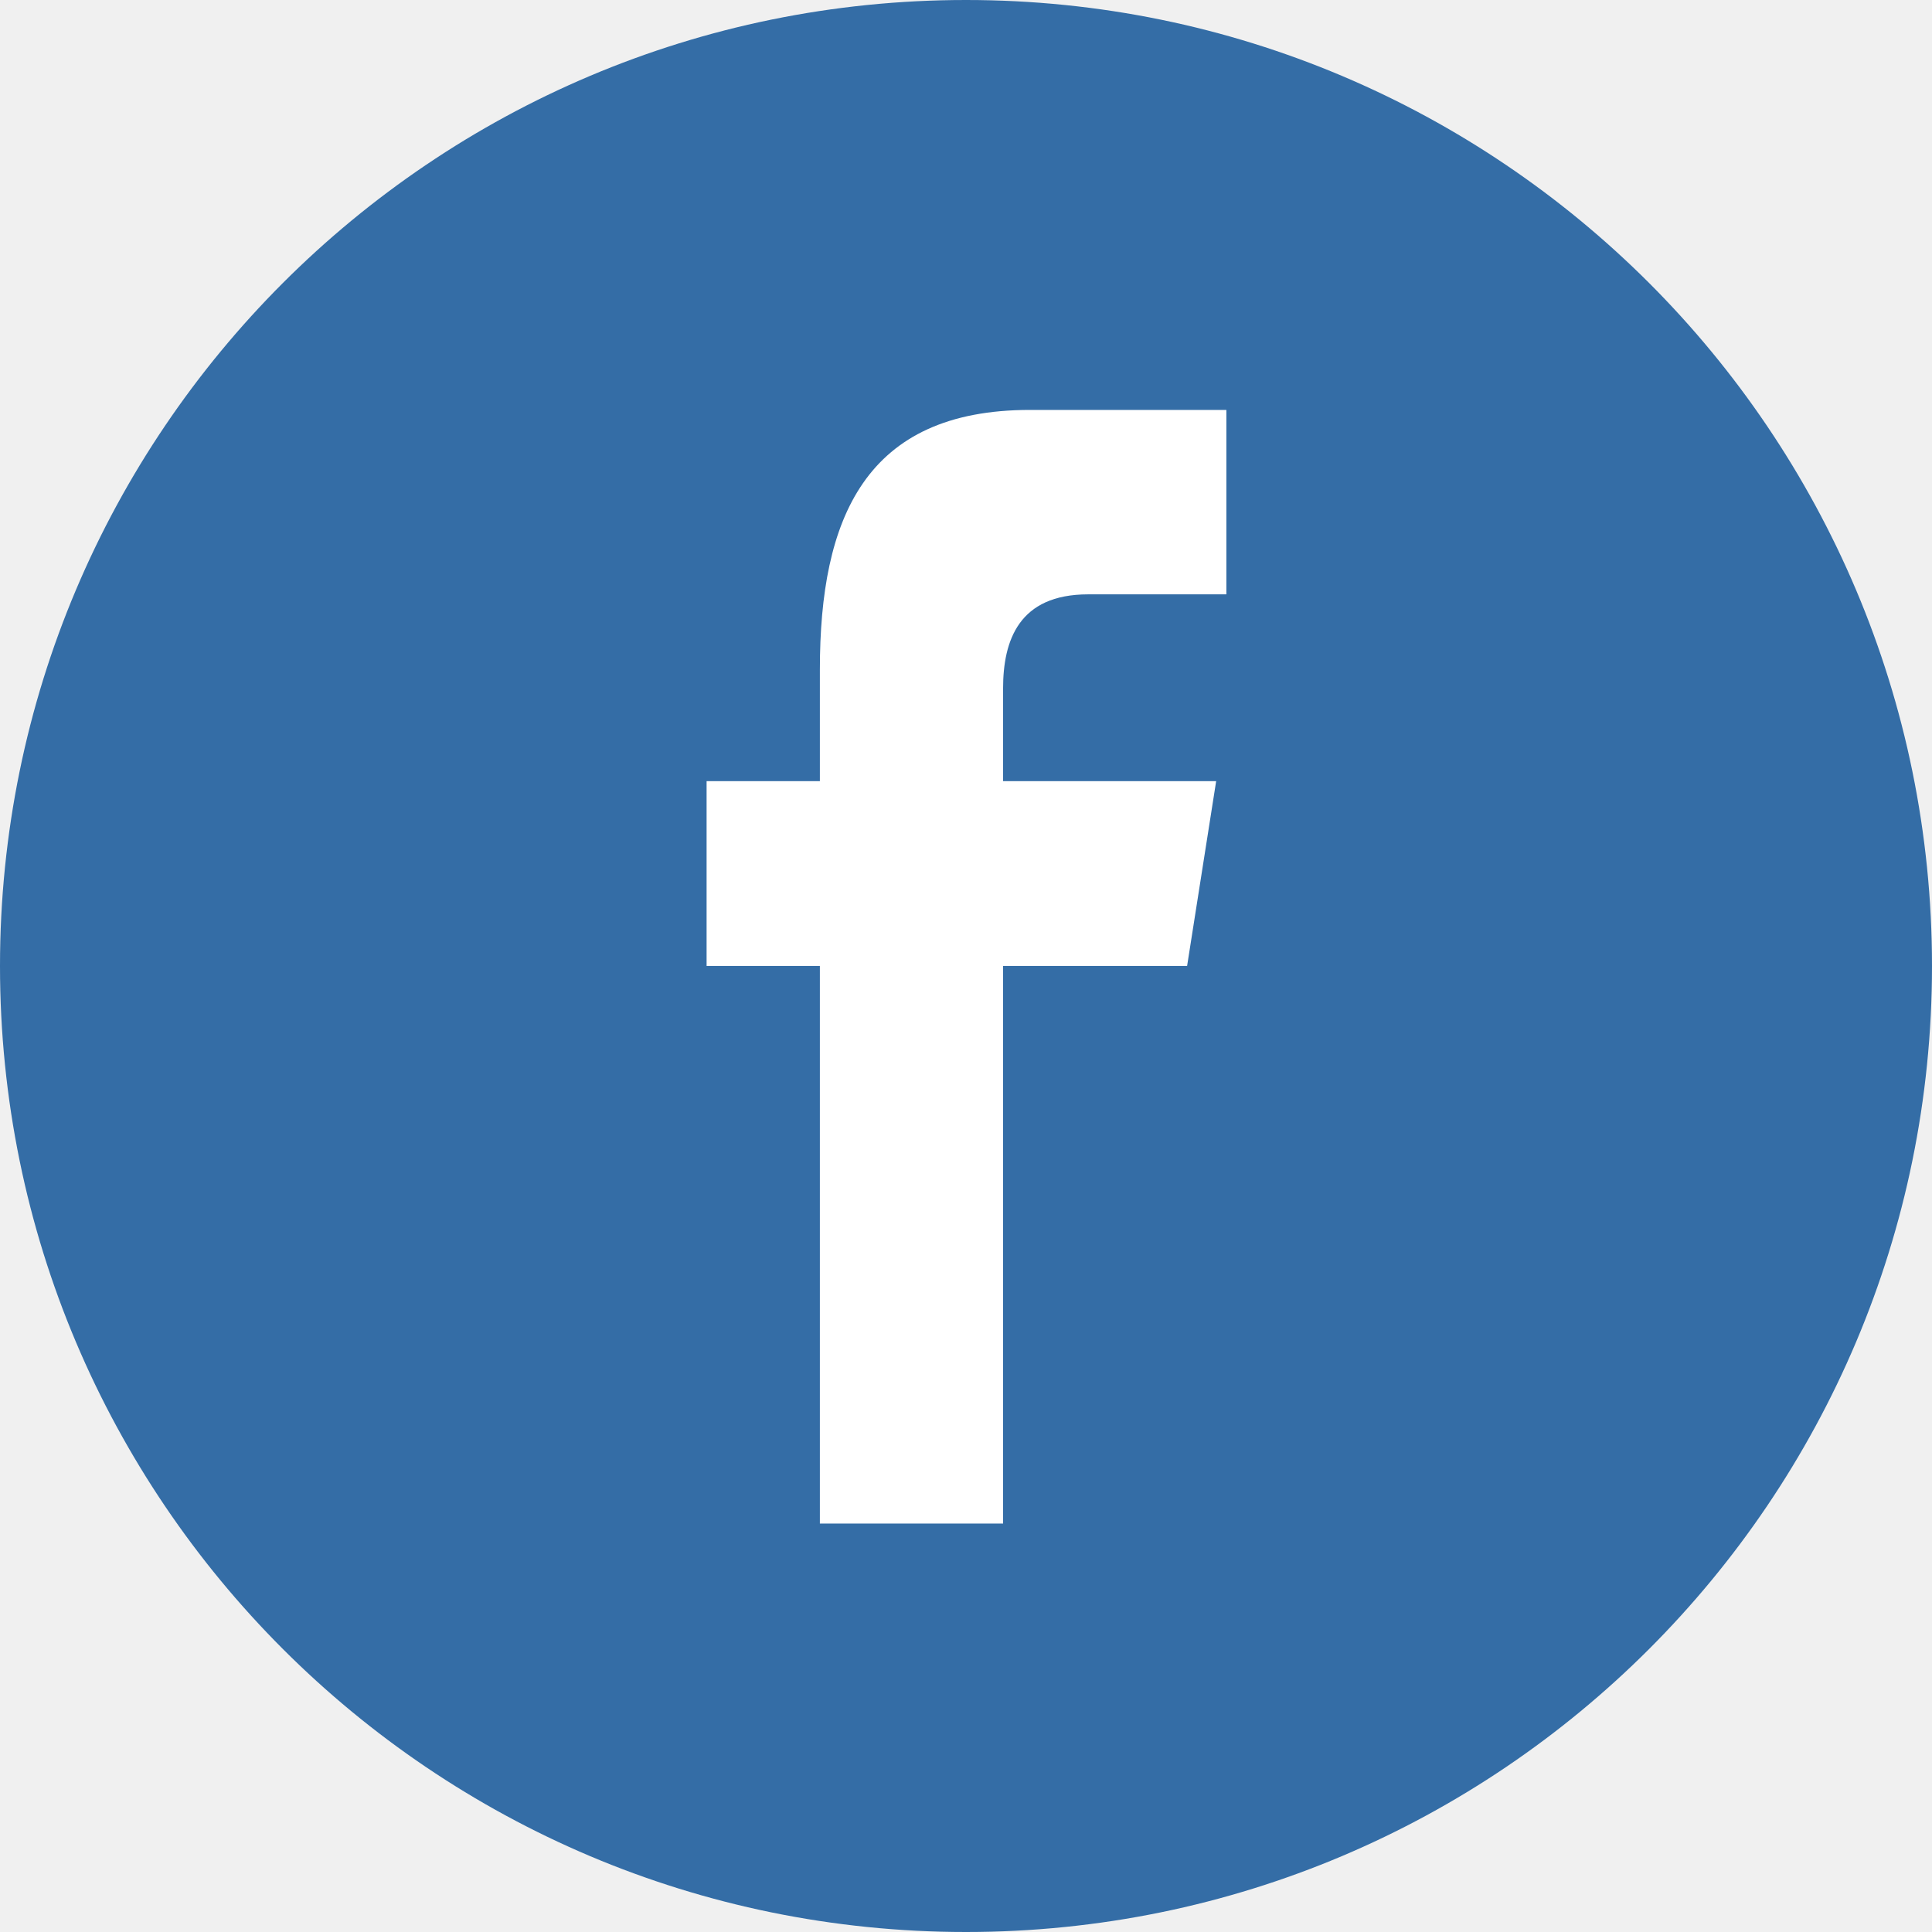
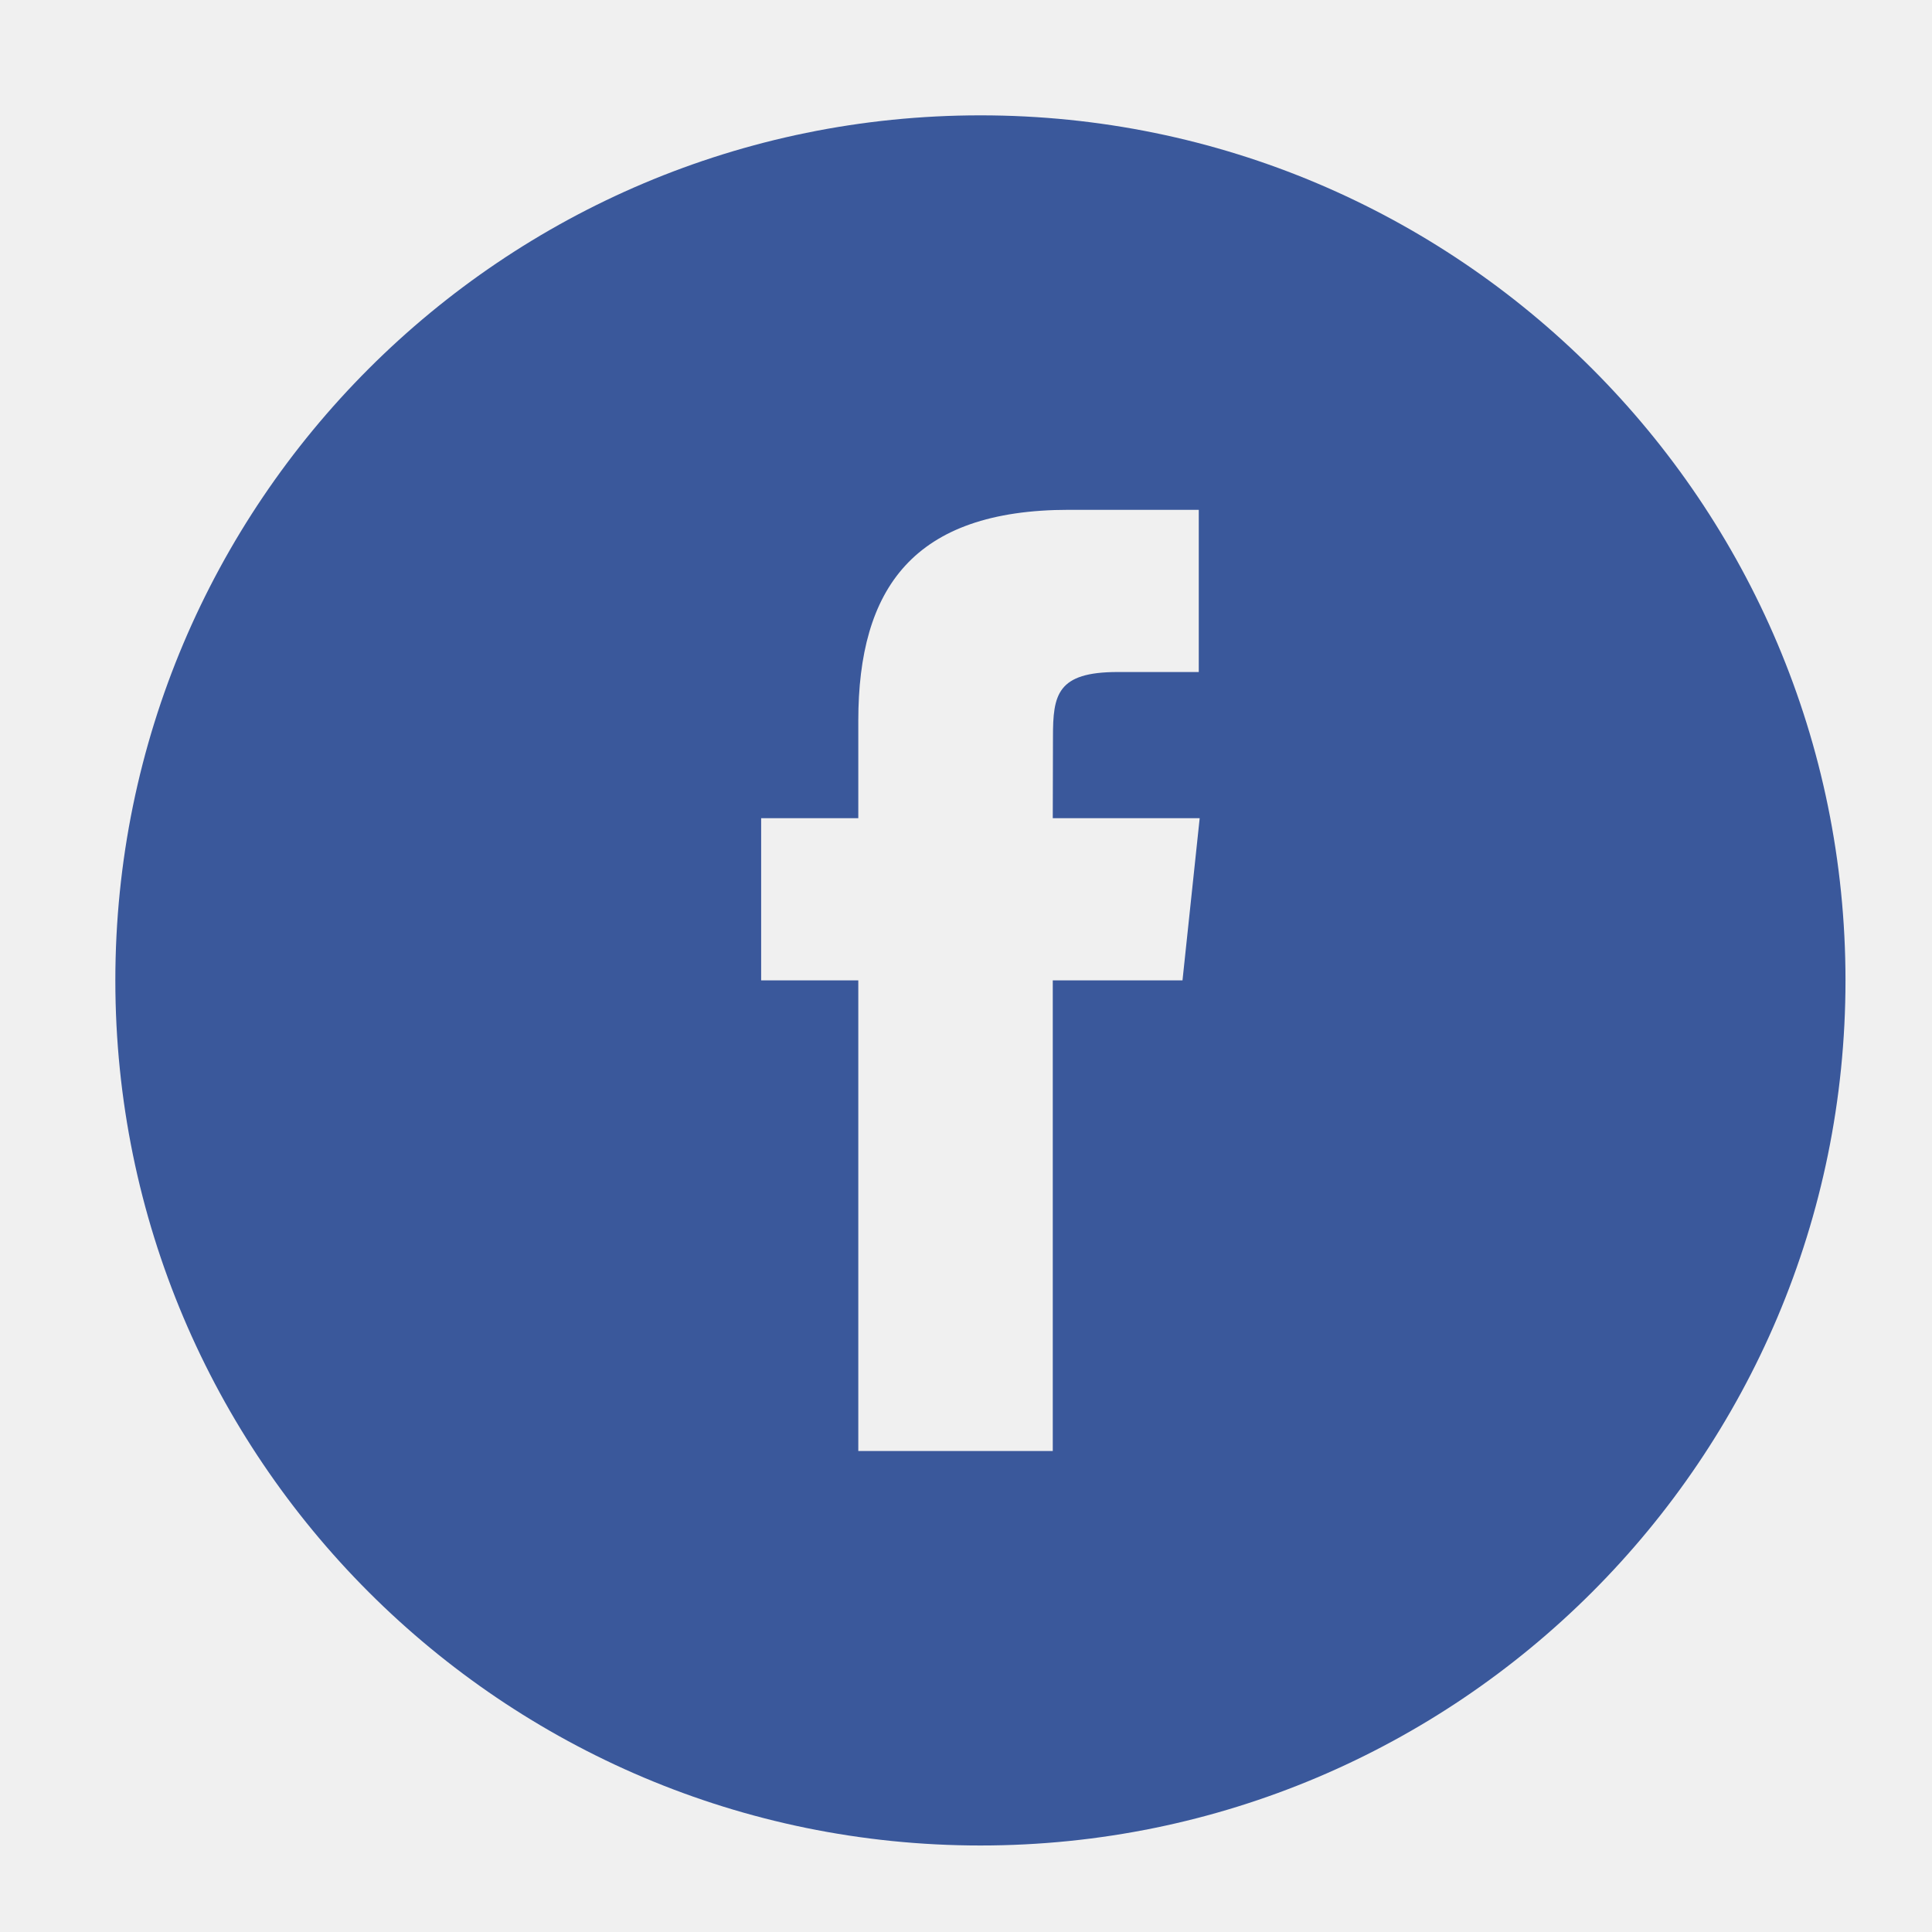
- <svg xmlns="http://www.w3.org/2000/svg" height="52px" version="1.1" viewBox="0 0 52 52" width="52px">
-   <description />
-   <defs />
-   <g fill="none" fill-rule="evenodd" id="black" stroke="none" stroke-width="1">
-     <g fill="#346DA6" id="color" transform="translate(-140, 0)">
-       <circle cx="166" cy="26" d="M166,52 C180.359,52 192,40.359 192,26 C192,11.641 180.359,0 166,0 C151.641,0 140,11.641 140,26 C140,40.359 151.641,52 166,52 Z M166,52" id="Facebook" r="26" />
-     </g>
-     <g fill="#FFFFFF" id="Icon" transform="translate(-130, 11)">
-       <path d="M152.067,30.006 L152.067,14.999 L149.018,14.999 L149.018,10.025 L152.067,10.025 L152.067,7.017 C152.067,2.959 153.28,0.033 157.723,0.033 L163.008,0.033 L163.008,4.997 L159.287,4.997 C157.423,4.997 156.998,6.236 156.998,7.533 L156.998,10.025 L162.733,10.025 L161.951,14.999 L156.998,14.999 L156.998,30.006 L152.067,30.006 Z M152.067,30.006" id="facebook" />
-     </g>
-   </g>
+ <svg xmlns="http://www.w3.org/2000/svg" height="67px" id="Layer_1" style="enable-background:new 0 0 67 67;" version="1.1" viewBox="0 0 67 67" width="67px" xml:space="preserve">
+   <path d="M29.765,50.32h6.744V33.998h4.499l0.596-5.624h-5.095  l0.007-2.816c0-1.466,0.14-2.253,2.244-2.253h2.812V17.68h-4.5c-5.405,0-7.307,2.729-7.307,7.317v3.377h-3.369v5.625h3.369V50.32z   M34,64C17.432,64,4,50.568,4,34C4,17.431,17.432,4,34,4s30,13.431,30,30C64,50.568,50.568,64,34,64z" style="fill-rule:evenodd;clip-rule:evenodd;fill:#3A589B;" />
</svg>
